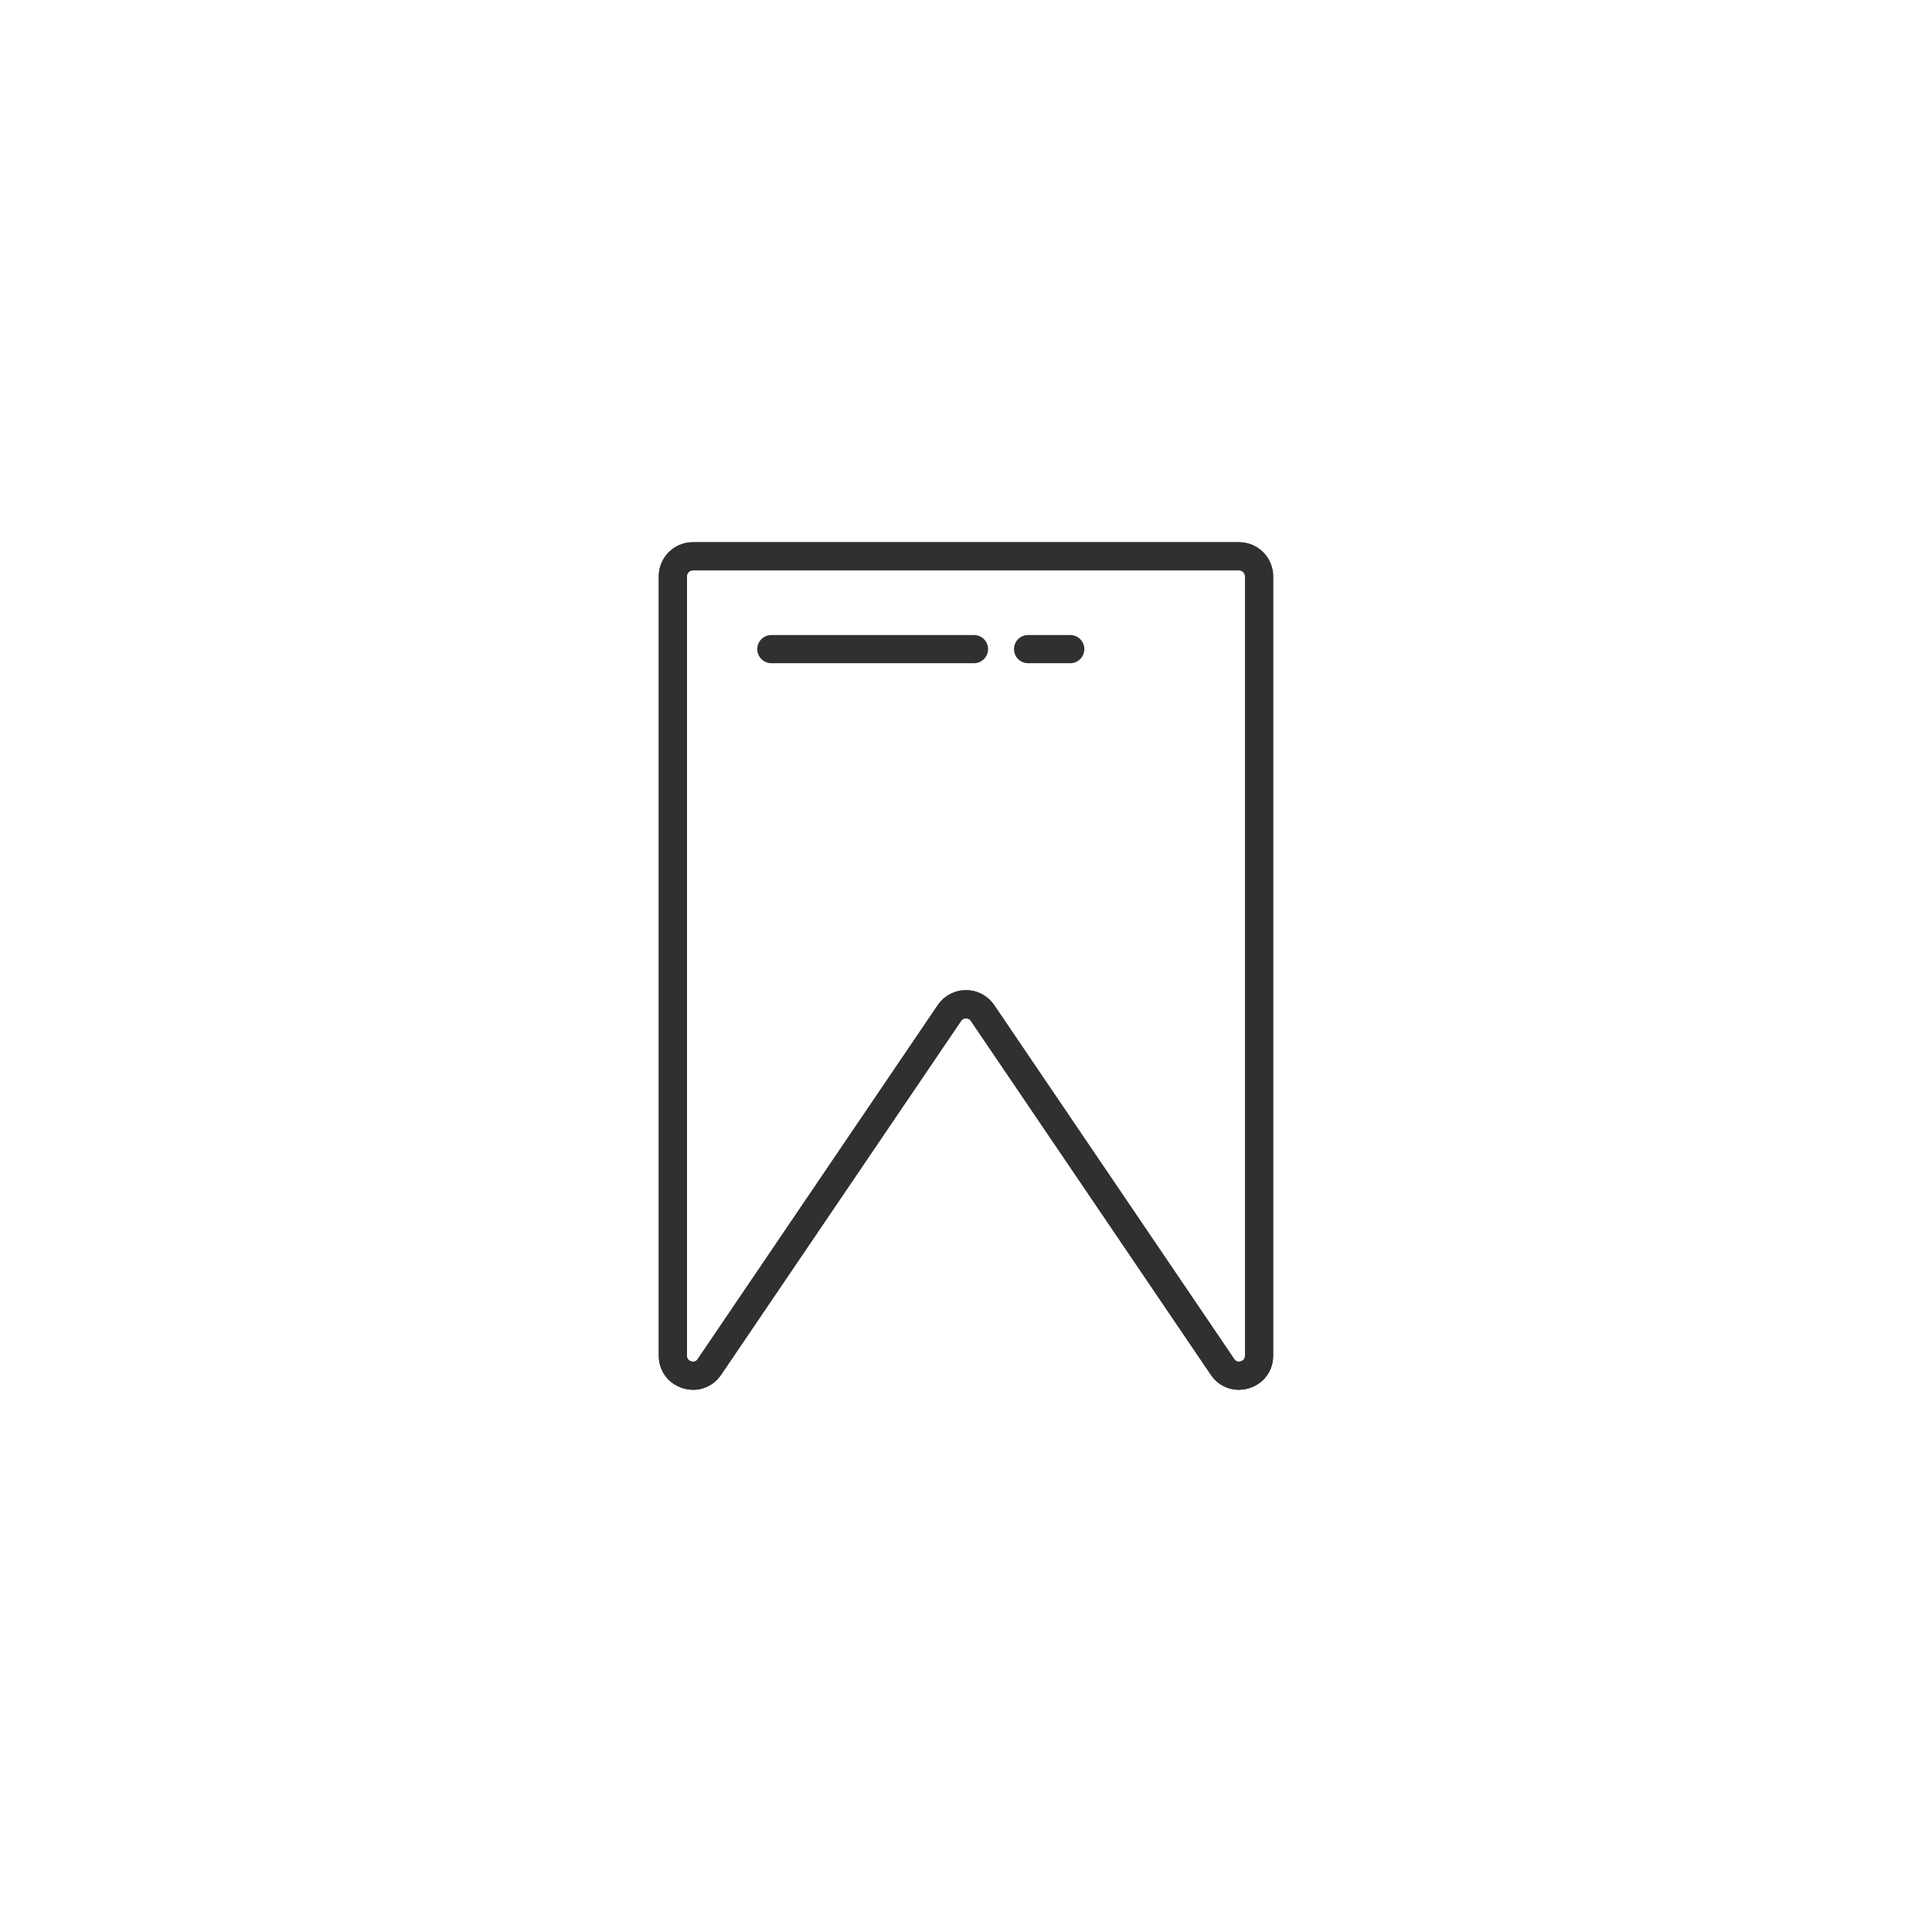
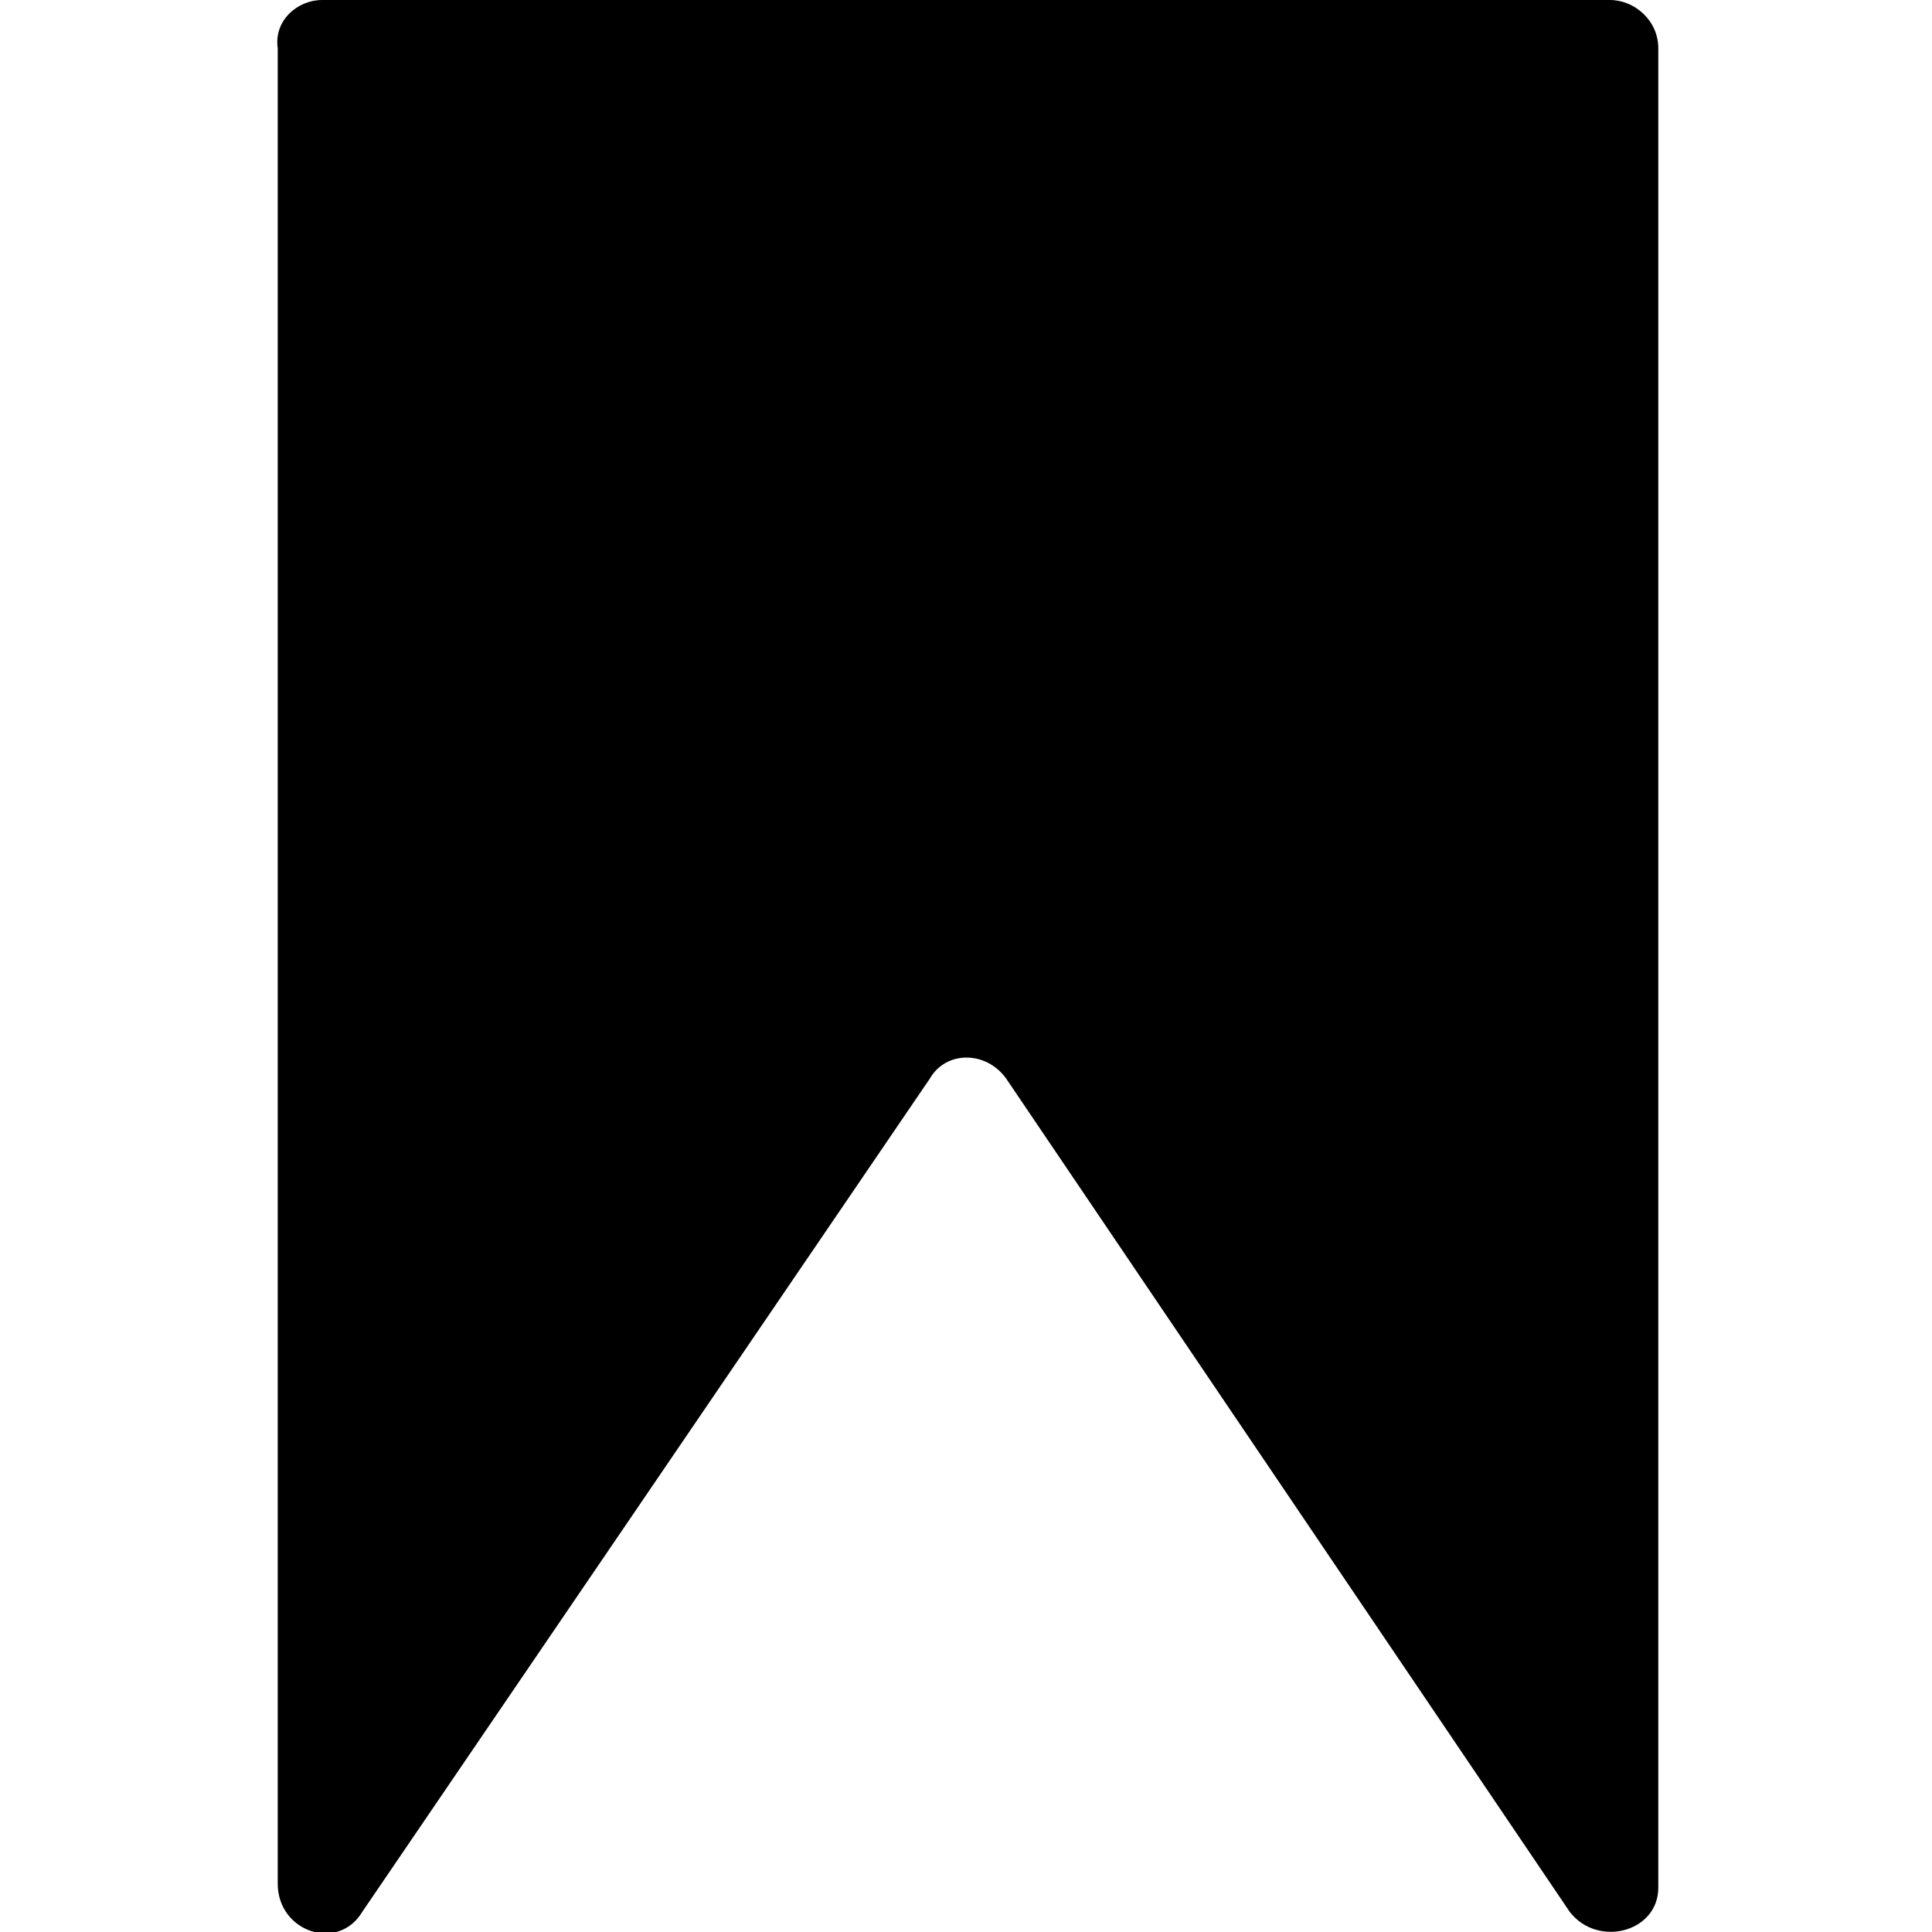
- <svg xmlns="http://www.w3.org/2000/svg" style="enable-background:new 0 0 48 48;" version="1.1" viewBox="0 0 48 48" xml:space="preserve">
+ <svg xmlns="http://www.w3.org/2000/svg" version="1.1" id="Camada_1" x="0px" y="0px" viewBox="0 0 48 48" style="enable-background:new 0 0 48 48;" xml:space="preserve">
  <style type="text/css">
	.st0{display:none;}
- 	.st1{fill:none;stroke:#303030;stroke-width:0.7;stroke-linecap:round;stroke-linejoin:round;stroke-miterlimit:10;}
- 	.st2{fill:#303030;}
</style>
-   <g class="st0" id="Padding__x26__Artboard" />
-   <g id="Icons">
-     <g>
-       <path class="st1" d="M30.373,33.96l-5.962-8.792c-0.197-0.291-0.626-0.291-0.823,0l-5.962,8.792    c-0.275,0.406-0.909,0.211-0.909-0.279V14.318c0-0.275,0.223-0.497,0.497-0.497h13.57    c0.275,0,0.497,0.223,0.497,0.497v19.362C31.283,34.171,30.648,34.366,30.373,33.96z" />
-       <g>
-         <line class="st1" x1="19.164" x2="24.199" y1="16.127" y2="16.127" />
-         <line class="st1" x1="25.542" x2="26.59" y1="16.127" y2="16.127" />
-       </g>
-       <path class="st1" d="M30.373,33.96l-5.962-8.792c-0.197-0.291-0.626-0.291-0.823,0l-5.962,8.792    c-0.275,0.406-0.909,0.211-0.909-0.279V14.318c0-0.275,0.223-0.497,0.497-0.497h13.57    c0.275,0,0.497,0.223,0.497,0.497v19.362C31.283,34.171,30.648,34.366,30.373,33.96z" />
-     </g>
-   </g>
+   <g id="Padding__x26__Artboard" class="st0">
+ </g>
+   <path d="M39,47.5L25,26.8c-0.5-0.7-1.5-0.7-1.9,0L9,47.5c-0.6,1-2.1,0.5-2.1-0.7V1.2C6.8,0.5,7.4,0,8,0h32c0.6,0,1.2,0.5,1.2,1.2  v45.7C41.2,48,39.7,48.4,39,47.5z" />
</svg>
